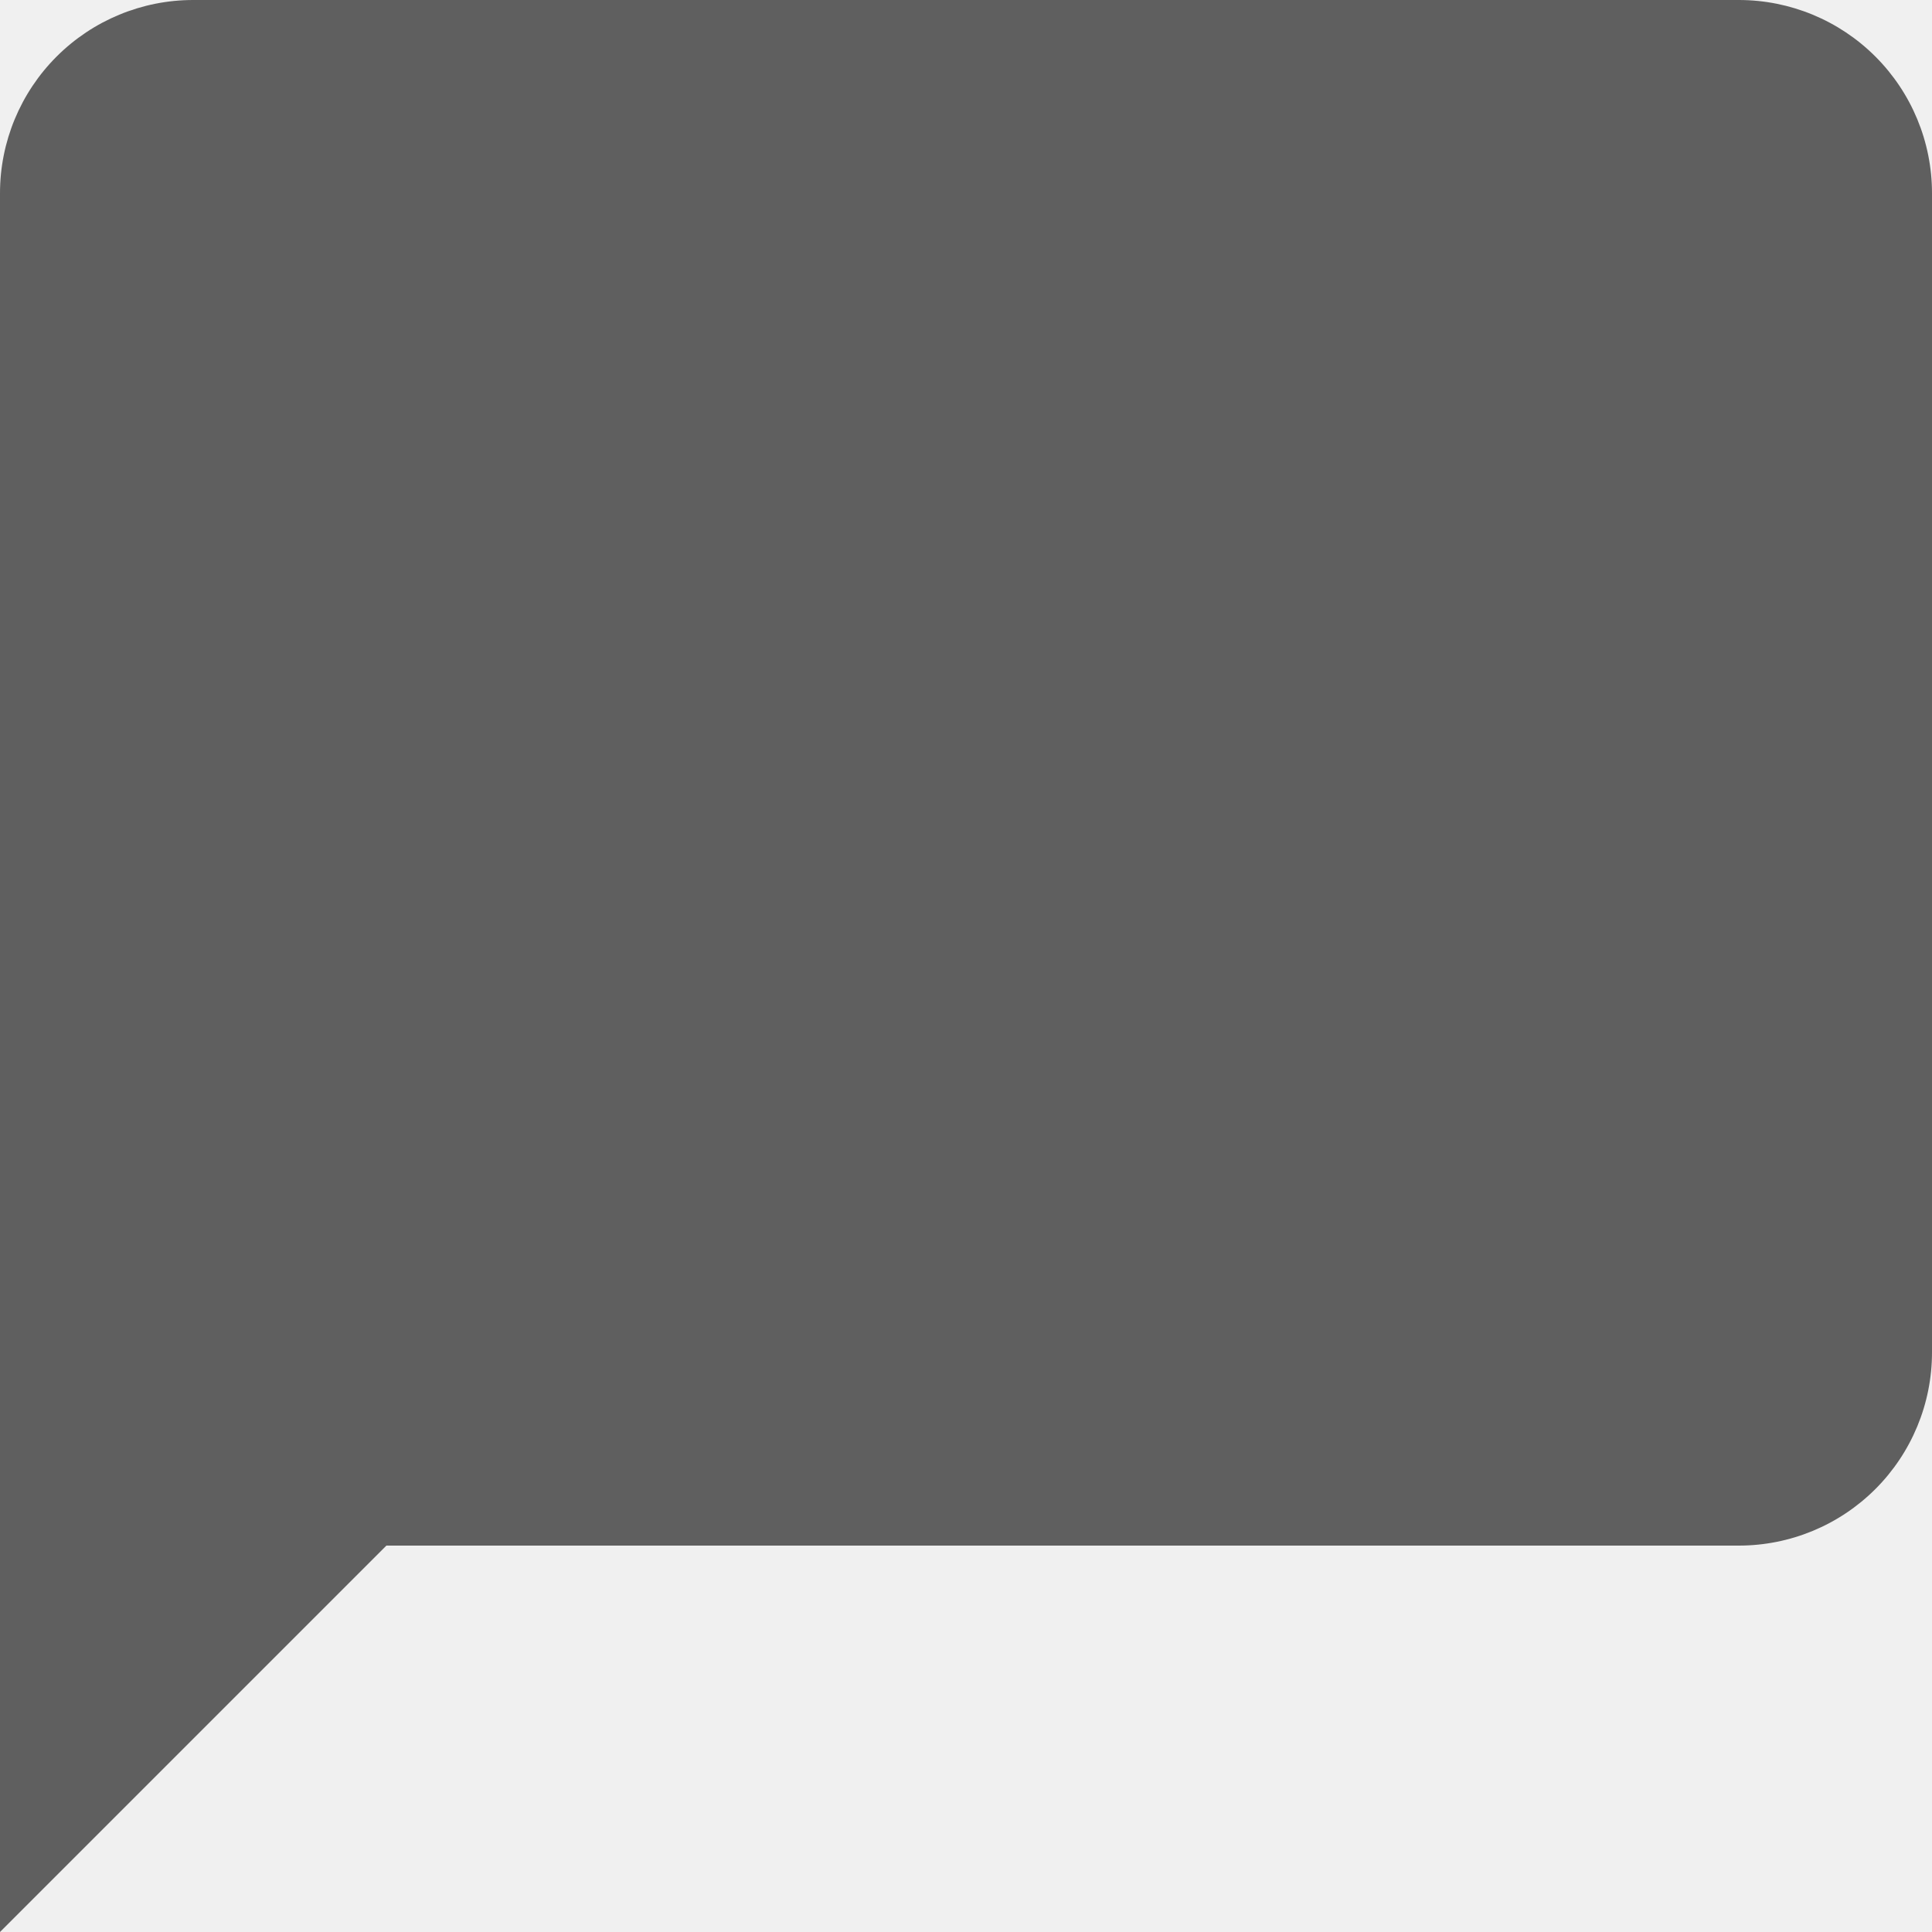
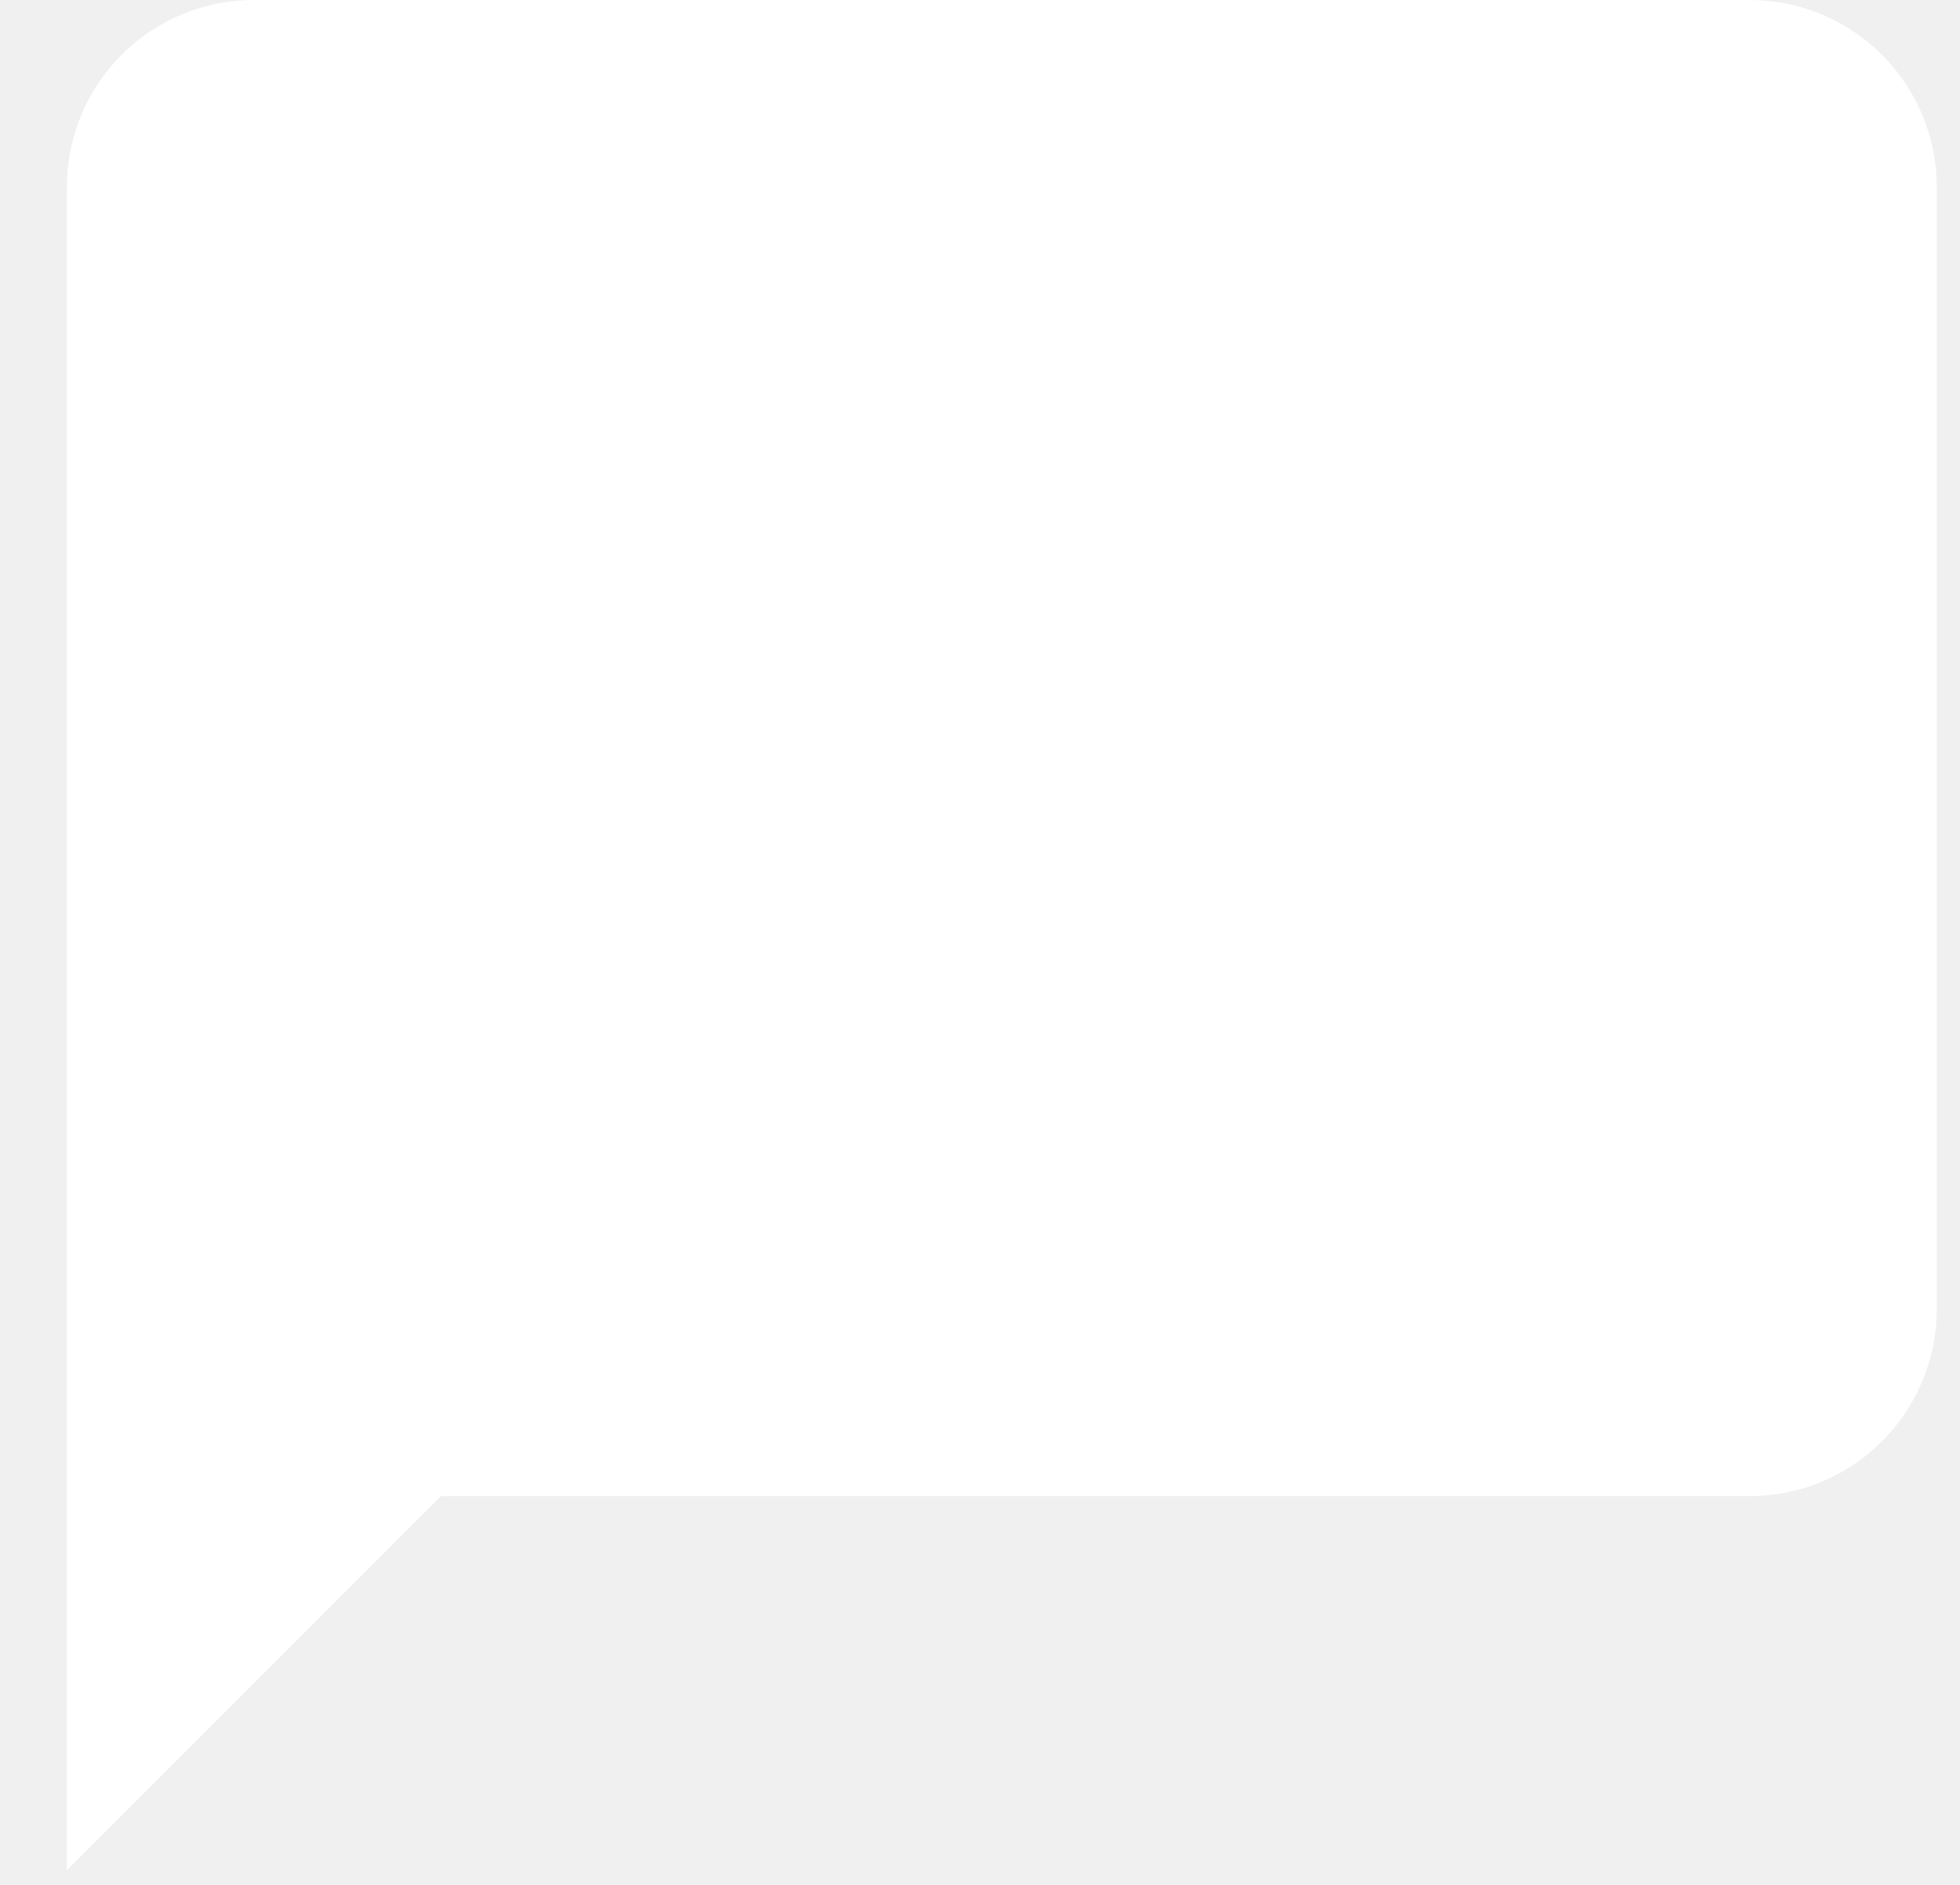
- <svg xmlns="http://www.w3.org/2000/svg" width="28" height="28" viewBox="0 0 28 28" fill="none">
-   <path id="Vector" d="M25.2 0H2.8C2.057 0 1.345 0.295 0.82 0.82C0.295 1.345 0 2.057 0 2.8V28L5.6 22.4H25.2C25.943 22.4 26.655 22.105 27.18 21.58C27.705 21.055 28 20.343 28 19.6V2.8C28 2.057 27.705 1.345 27.18 0.82C26.655 0.295 25.943 0 25.2 0Z" fill="#5F5F5F" />
+ <svg xmlns="http://www.w3.org/2000/svg" width="26" height="25" viewBox="0 0 26 25" fill="none">
+   <path d="M23.211 0H3.367C2.709 0 2.078 0.261 1.613 0.727C1.148 1.192 0.887 1.823 0.887 2.481V24.805L5.848 19.844H23.211C23.869 19.844 24.5 19.583 24.965 19.117C25.43 18.652 25.692 18.021 25.692 17.363V2.481C25.692 1.823 25.43 1.192 24.965 0.727C24.5 0.261 23.869 0 23.211 0Z" fill="white" />
</svg>
